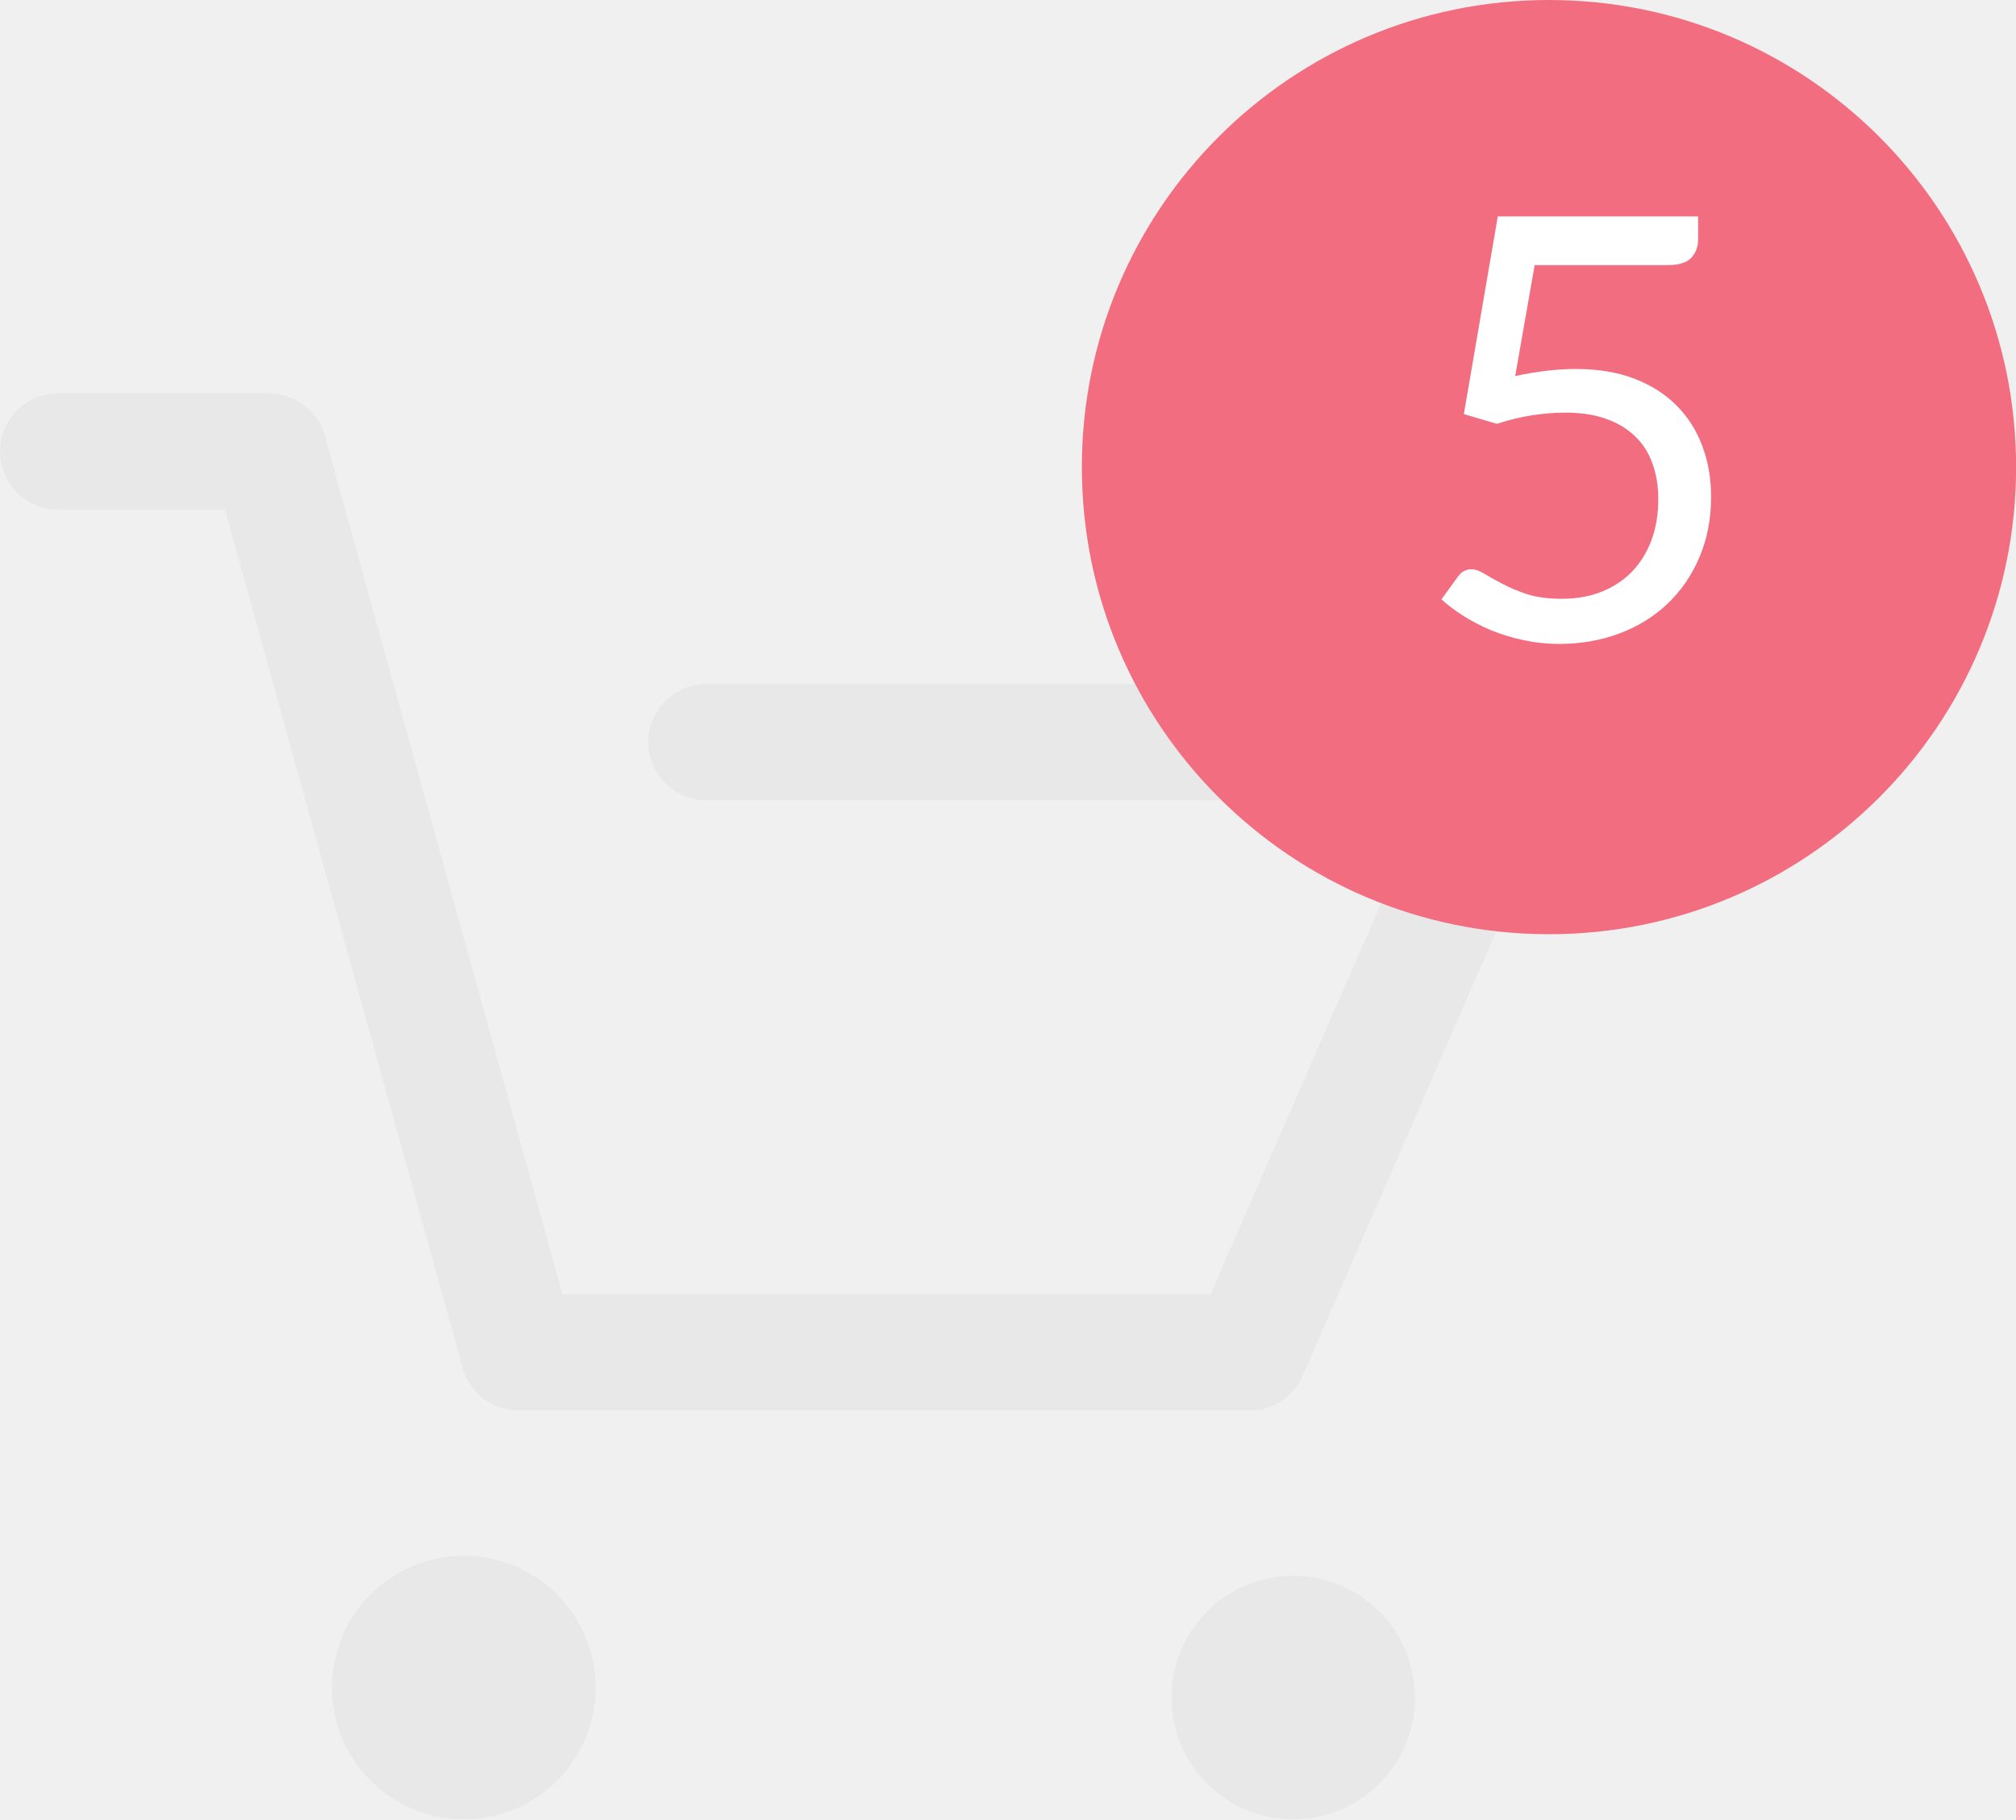
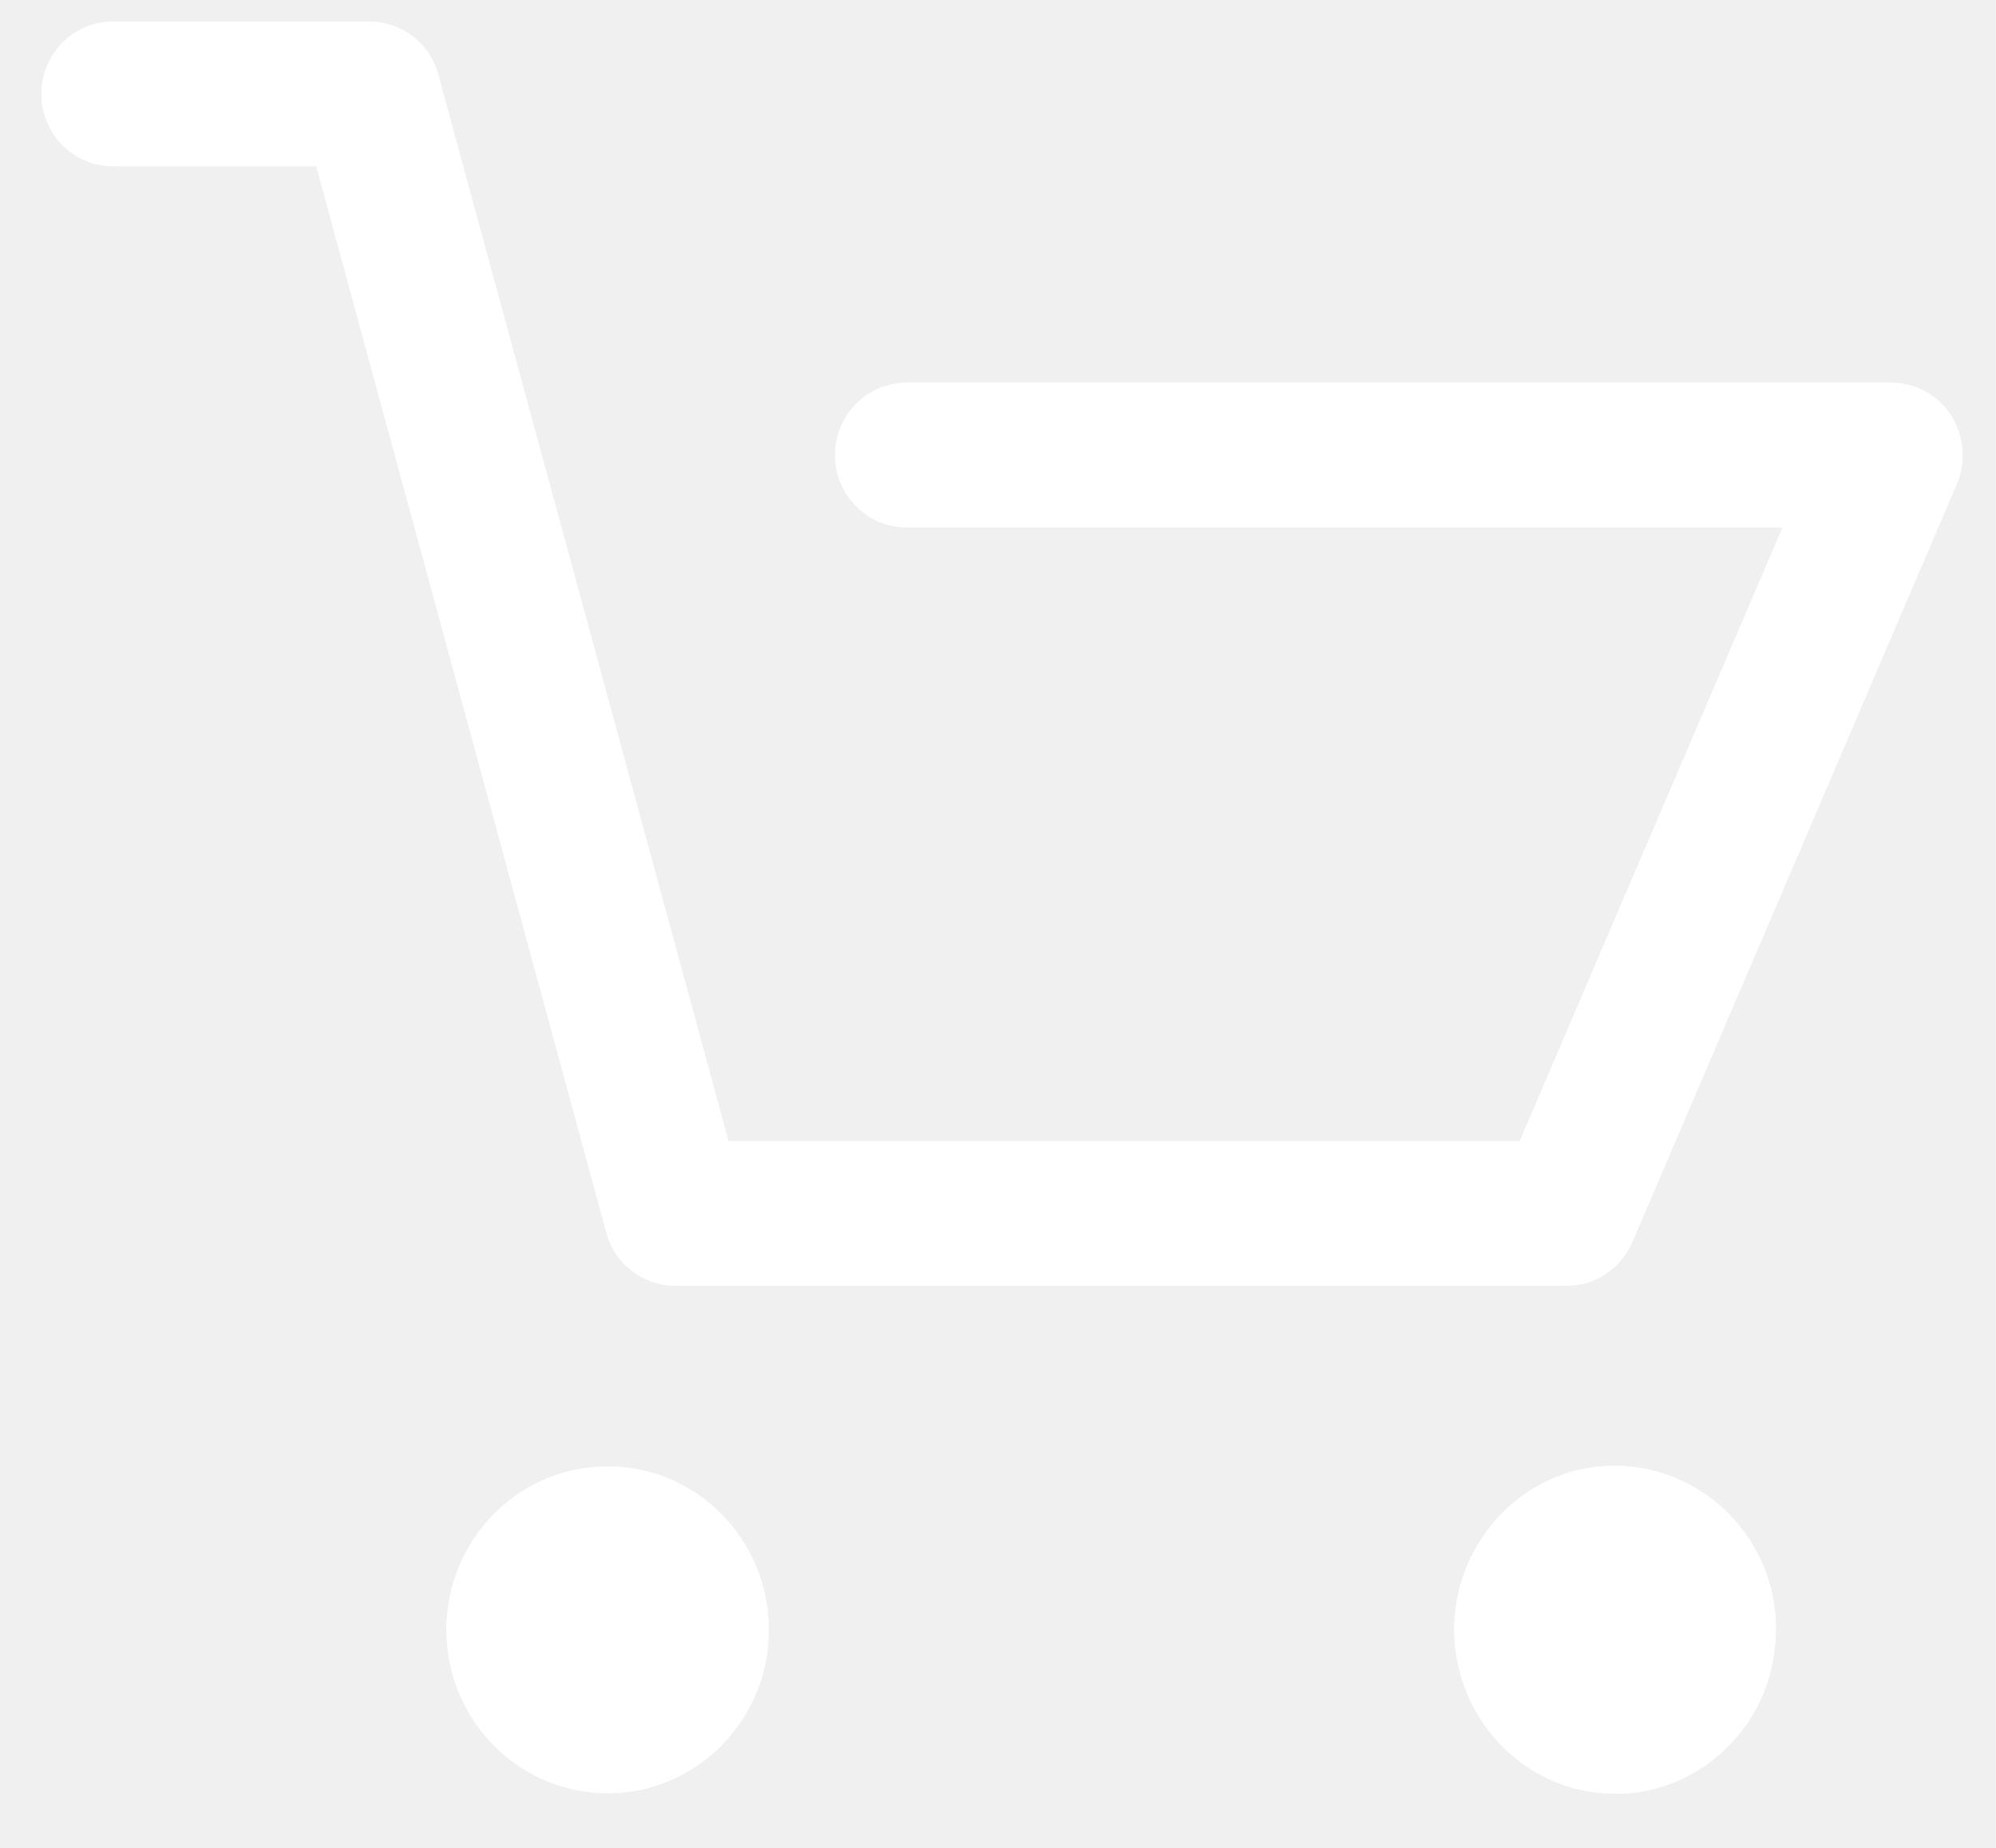
- <svg xmlns="http://www.w3.org/2000/svg" width="41" height="37" viewBox="0 0 41 37" fill="none">
-   <path d="M26.201 37C25.553 36.974 24.942 36.695 24.497 36.223C24.053 35.751 23.811 35.123 23.825 34.475C23.838 33.827 24.104 33.21 24.567 32.756C25.03 32.302 25.653 32.048 26.301 32.048C26.949 32.048 27.572 32.302 28.035 32.756C28.498 33.21 28.764 33.827 28.777 34.475C28.791 35.123 28.549 35.751 28.105 36.223C27.66 36.695 27.049 36.974 26.401 37H26.201ZM6.753 34.32C6.753 33.79 6.91 33.272 7.205 32.831C7.499 32.39 7.918 32.047 8.407 31.844C8.897 31.641 9.436 31.588 9.956 31.692C10.476 31.795 10.953 32.05 11.328 32.425C11.703 32.8 11.958 33.277 12.062 33.797C12.165 34.317 12.112 34.856 11.909 35.346C11.706 35.835 11.363 36.254 10.922 36.548C10.481 36.843 9.963 37 9.433 37C9.081 37 8.732 36.931 8.407 36.797C8.081 36.662 7.786 36.465 7.537 36.216C7.288 35.967 7.09 35.671 6.955 35.346C6.82 35.021 6.751 34.672 6.751 34.32H6.753ZM10.553 28.686C10.293 28.687 10.041 28.602 9.834 28.446C9.627 28.289 9.478 28.069 9.408 27.819L4.575 10.364H1.182C0.869 10.364 0.568 10.239 0.346 10.018C0.125 9.796 0 9.495 0 9.182C0 8.869 0.125 8.568 0.346 8.346C0.568 8.125 0.869 8 1.182 8H5.463C5.723 7.999 5.975 8.084 6.182 8.241C6.388 8.397 6.538 8.618 6.607 8.868L11.44 26.323H24.618L29.001 16.275H14.401C14.243 16.28 14.085 16.252 13.938 16.195C13.79 16.138 13.656 16.051 13.542 15.941C13.429 15.831 13.339 15.699 13.277 15.553C13.215 15.407 13.184 15.251 13.184 15.092C13.184 14.934 13.215 14.778 13.277 14.632C13.339 14.486 13.429 14.354 13.542 14.244C13.656 14.134 13.79 14.047 13.938 13.99C14.085 13.933 14.243 13.905 14.401 13.91H30.814C31.01 13.91 31.202 13.959 31.374 14.052C31.547 14.145 31.693 14.279 31.8 14.443C31.908 14.607 31.973 14.796 31.991 14.991C32.008 15.187 31.977 15.384 31.9 15.565L26.495 27.977C26.403 28.188 26.251 28.367 26.058 28.493C25.866 28.619 25.641 28.686 25.411 28.686H10.553Z" fill="#E8E8E8" />
-   <path d="M31.502 19C36.749 19 41.002 14.747 41.002 9.5C41.002 4.253 36.749 0 31.502 0C26.255 0 22.002 4.253 22.002 9.5C22.002 14.747 26.255 19 31.502 19Z" fill="#F16D7F" />
-   <path d="M30.815 7.648C31.263 7.552 31.675 7.504 32.051 7.504C32.499 7.504 32.895 7.57 33.239 7.702C33.583 7.834 33.869 8.016 34.097 8.248C34.329 8.48 34.503 8.754 34.619 9.07C34.739 9.386 34.799 9.73 34.799 10.102C34.799 10.558 34.719 10.97 34.559 11.338C34.403 11.706 34.185 12.022 33.905 12.286C33.629 12.546 33.303 12.746 32.927 12.886C32.551 13.026 32.145 13.096 31.709 13.096C31.457 13.096 31.215 13.07 30.983 13.018C30.751 12.97 30.533 12.904 30.329 12.82C30.129 12.736 29.943 12.64 29.771 12.532C29.599 12.424 29.447 12.31 29.315 12.19L29.645 11.734C29.717 11.63 29.811 11.578 29.927 11.578C30.007 11.578 30.097 11.61 30.197 11.674C30.297 11.734 30.419 11.802 30.563 11.878C30.707 11.954 30.875 12.024 31.067 12.088C31.263 12.148 31.495 12.178 31.763 12.178C32.063 12.178 32.333 12.13 32.573 12.034C32.813 11.938 33.019 11.802 33.191 11.626C33.363 11.446 33.495 11.232 33.587 10.984C33.679 10.736 33.725 10.458 33.725 10.15C33.725 9.882 33.685 9.64 33.605 9.424C33.529 9.208 33.411 9.024 33.251 8.872C33.095 8.72 32.899 8.602 32.663 8.518C32.427 8.434 32.151 8.392 31.835 8.392C31.619 8.392 31.393 8.41 31.157 8.446C30.925 8.482 30.687 8.54 30.443 8.62L29.771 8.422L30.461 4.402H34.535V4.87C34.535 5.022 34.487 5.148 34.391 5.248C34.299 5.344 34.139 5.392 33.911 5.392H31.211L30.815 7.648Z" fill="white" />
+ <svg xmlns="http://www.w3.org/2000/svg" width="27" height="25" viewBox="0 0 27 25" fill="none">
+   <path d="M21.951 23.267H21.839C21.229 23.267 20.718 22.767 20.674 22.129C20.629 21.461 21.117 20.878 21.763 20.835C21.788 20.833 21.814 20.832 21.84 20.832C22.457 20.832 22.974 21.322 23.02 21.949C23.032 22.197 22.991 22.551 22.736 22.844L22.73 22.851L22.724 22.858C22.527 23.091 22.261 23.232 21.951 23.267ZM8.219 23.26C7.568 23.26 7.039 22.717 7.039 22.05C7.039 21.383 7.568 20.841 8.219 20.841C8.869 20.841 9.399 21.383 9.399 22.05C9.399 22.717 8.869 23.26 8.219 23.26Z" fill="white" />
+   <path d="M21.876 22.266C21.921 22.255 21.942 22.234 21.96 22.213C21.968 22.204 21.976 22.195 21.983 22.186C22.02 22.144 22.023 22.055 22.022 22.011C22.009 21.904 21.919 21.831 21.841 21.831C21.837 21.831 21.834 21.832 21.831 21.832C21.753 21.837 21.665 21.941 21.672 22.062C21.681 22.179 21.767 22.266 21.839 22.266H21.876ZM8.22 22.26C8.319 22.26 8.399 22.166 8.399 22.05C8.399 21.934 8.319 21.84 8.22 21.84C8.12 21.84 8.04 21.934 8.04 22.05C8.04 22.166 8.12 22.26 8.22 22.26ZM22 24.266C21.952 24.266 21.888 24.266 21.839 24.266C20.702 24.266 19.757 23.355 19.677 22.198C19.596 20.993 20.494 19.918 21.695 19.836C21.744 19.833 21.793 19.831 21.841 19.831C22.98 19.831 23.941 20.732 24.019 21.888C24.05 22.491 23.874 23.061 23.49 23.501C23.105 23.957 22.576 24.218 22 24.266ZM8.22 24.26C7.015 24.26 6.04 23.271 6.04 22.05C6.04 20.829 7.015 19.84 8.22 19.84C9.424 19.84 10.399 20.829 10.399 22.05C10.399 23.271 9.424 24.26 8.22 24.26ZM21.198 17.394H9.133C8.7 17.394 8.316 17.101 8.203 16.677L4.278 2.248H1.522C0.993 2.248 0.561 1.809 0.561 1.27C0.561 0.733 0.993 0.293 1.522 0.293H4.999C5.431 0.293 5.816 0.586 5.928 1.01L9.854 15.439H20.558L24.114 7.134H12.258C11.729 7.134 11.296 6.694 11.296 6.156C11.296 5.619 11.729 5.179 12.258 5.179H25.589C25.909 5.179 26.214 5.342 26.39 5.619C26.566 5.895 26.598 6.237 26.47 6.547L22.079 16.807C21.919 17.165 21.583 17.394 21.198 17.394Z" fill="white" />
+   <path d="M21.876 22.266C21.921 22.255 21.942 22.234 21.96 22.213C21.968 22.204 21.976 22.195 21.983 22.186C22.02 22.144 22.023 22.055 22.022 22.011C22.009 21.904 21.919 21.831 21.841 21.831C21.837 21.831 21.834 21.832 21.831 21.832C21.753 21.837 21.665 21.941 21.672 22.062C21.681 22.179 21.767 22.266 21.839 22.266H21.876ZM8.22 22.26C8.319 22.26 8.399 22.166 8.399 22.05C8.399 21.934 8.319 21.84 8.22 21.84C8.12 21.84 8.04 21.934 8.04 22.05C8.04 22.166 8.12 22.26 8.22 22.26ZM22 24.266C21.952 24.266 21.888 24.266 21.839 24.266C20.702 24.266 19.757 23.355 19.677 22.198C19.596 20.993 20.494 19.918 21.695 19.836C21.744 19.833 21.793 19.831 21.841 19.831C22.98 19.831 23.941 20.732 24.019 21.888C24.05 22.491 23.874 23.061 23.49 23.501C23.105 23.957 22.576 24.218 22 24.266ZM8.22 24.26C7.015 24.26 6.04 23.271 6.04 22.05C6.04 20.829 7.015 19.84 8.22 19.84C9.424 19.84 10.399 20.829 10.399 22.05C10.399 23.271 9.424 24.26 8.22 24.26ZM21.198 17.394H9.133C8.7 17.394 8.316 17.101 8.203 16.677L4.278 2.248H1.522C0.993 2.248 0.561 1.809 0.561 1.27C0.561 0.733 0.993 0.293 1.522 0.293H4.999C5.431 0.293 5.816 0.586 5.928 1.01L9.854 15.439H20.558L24.114 7.134H12.258C11.729 7.134 11.296 6.694 11.296 6.156C11.296 5.619 11.729 5.179 12.258 5.179H25.589C25.909 5.179 26.214 5.342 26.39 5.619C26.566 5.895 26.598 6.237 26.47 6.547L22.079 16.807C21.919 17.165 21.583 17.394 21.198 17.394Z" fill="white" />
</svg>
